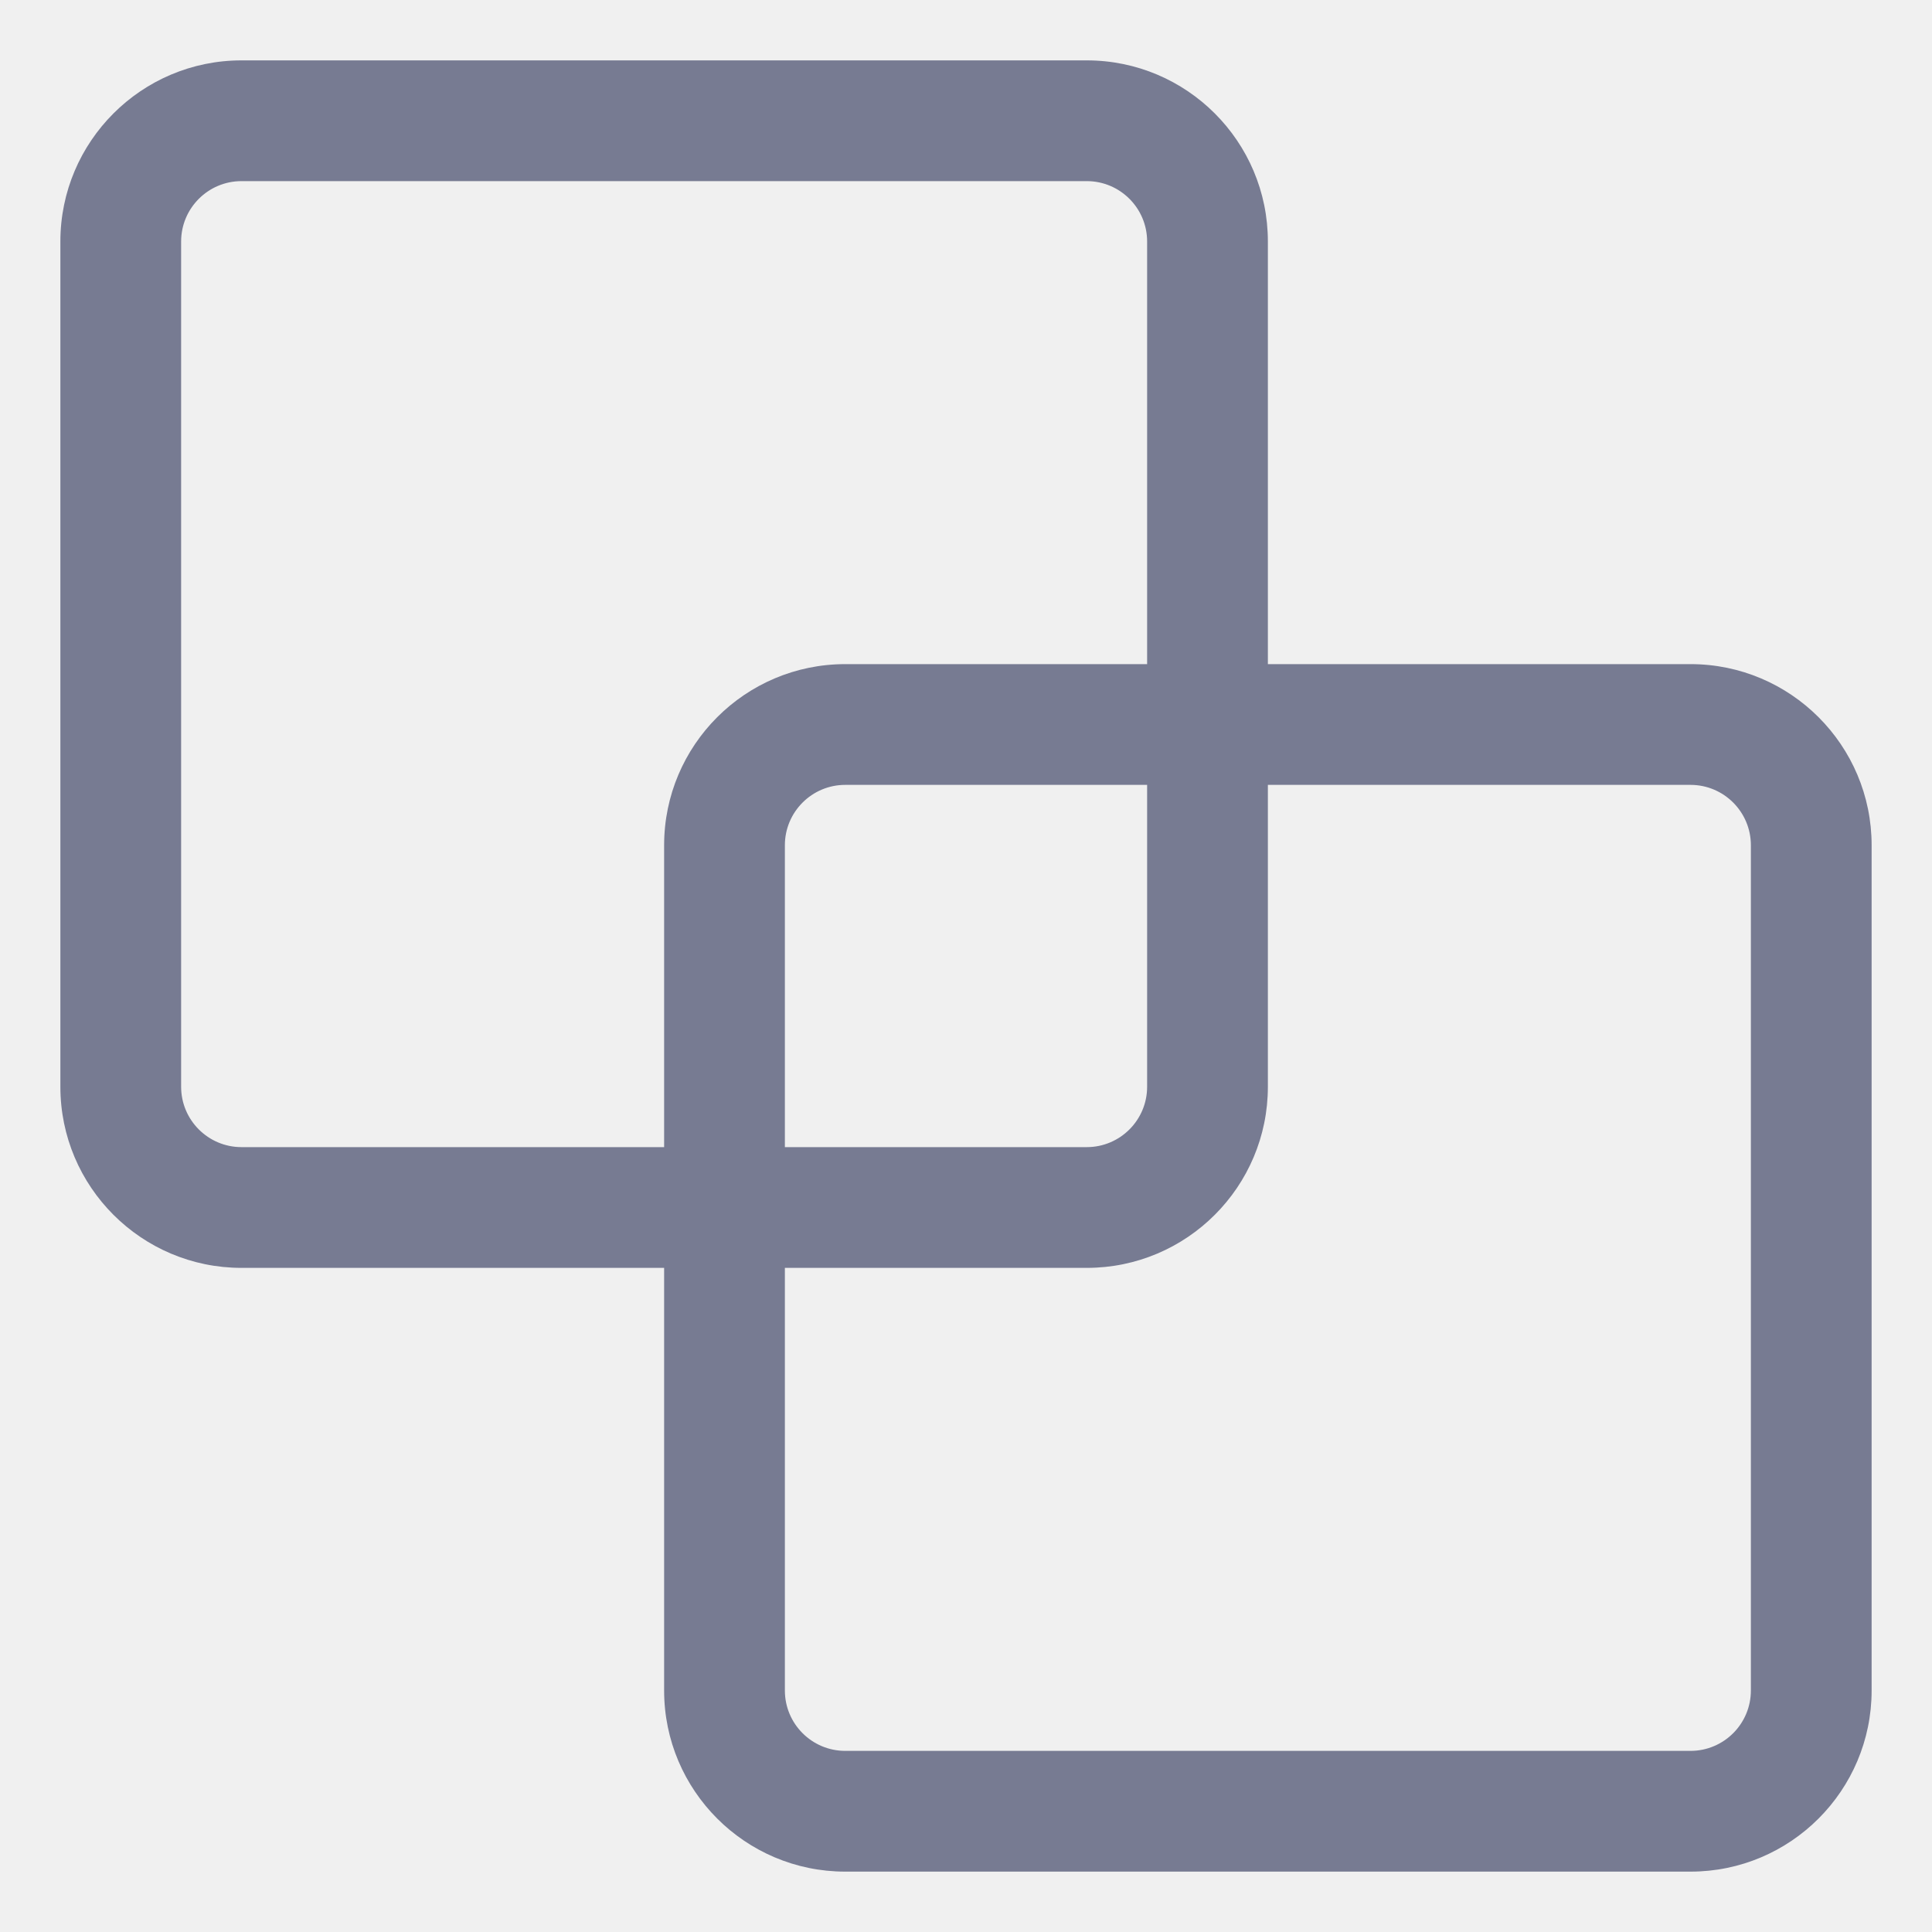
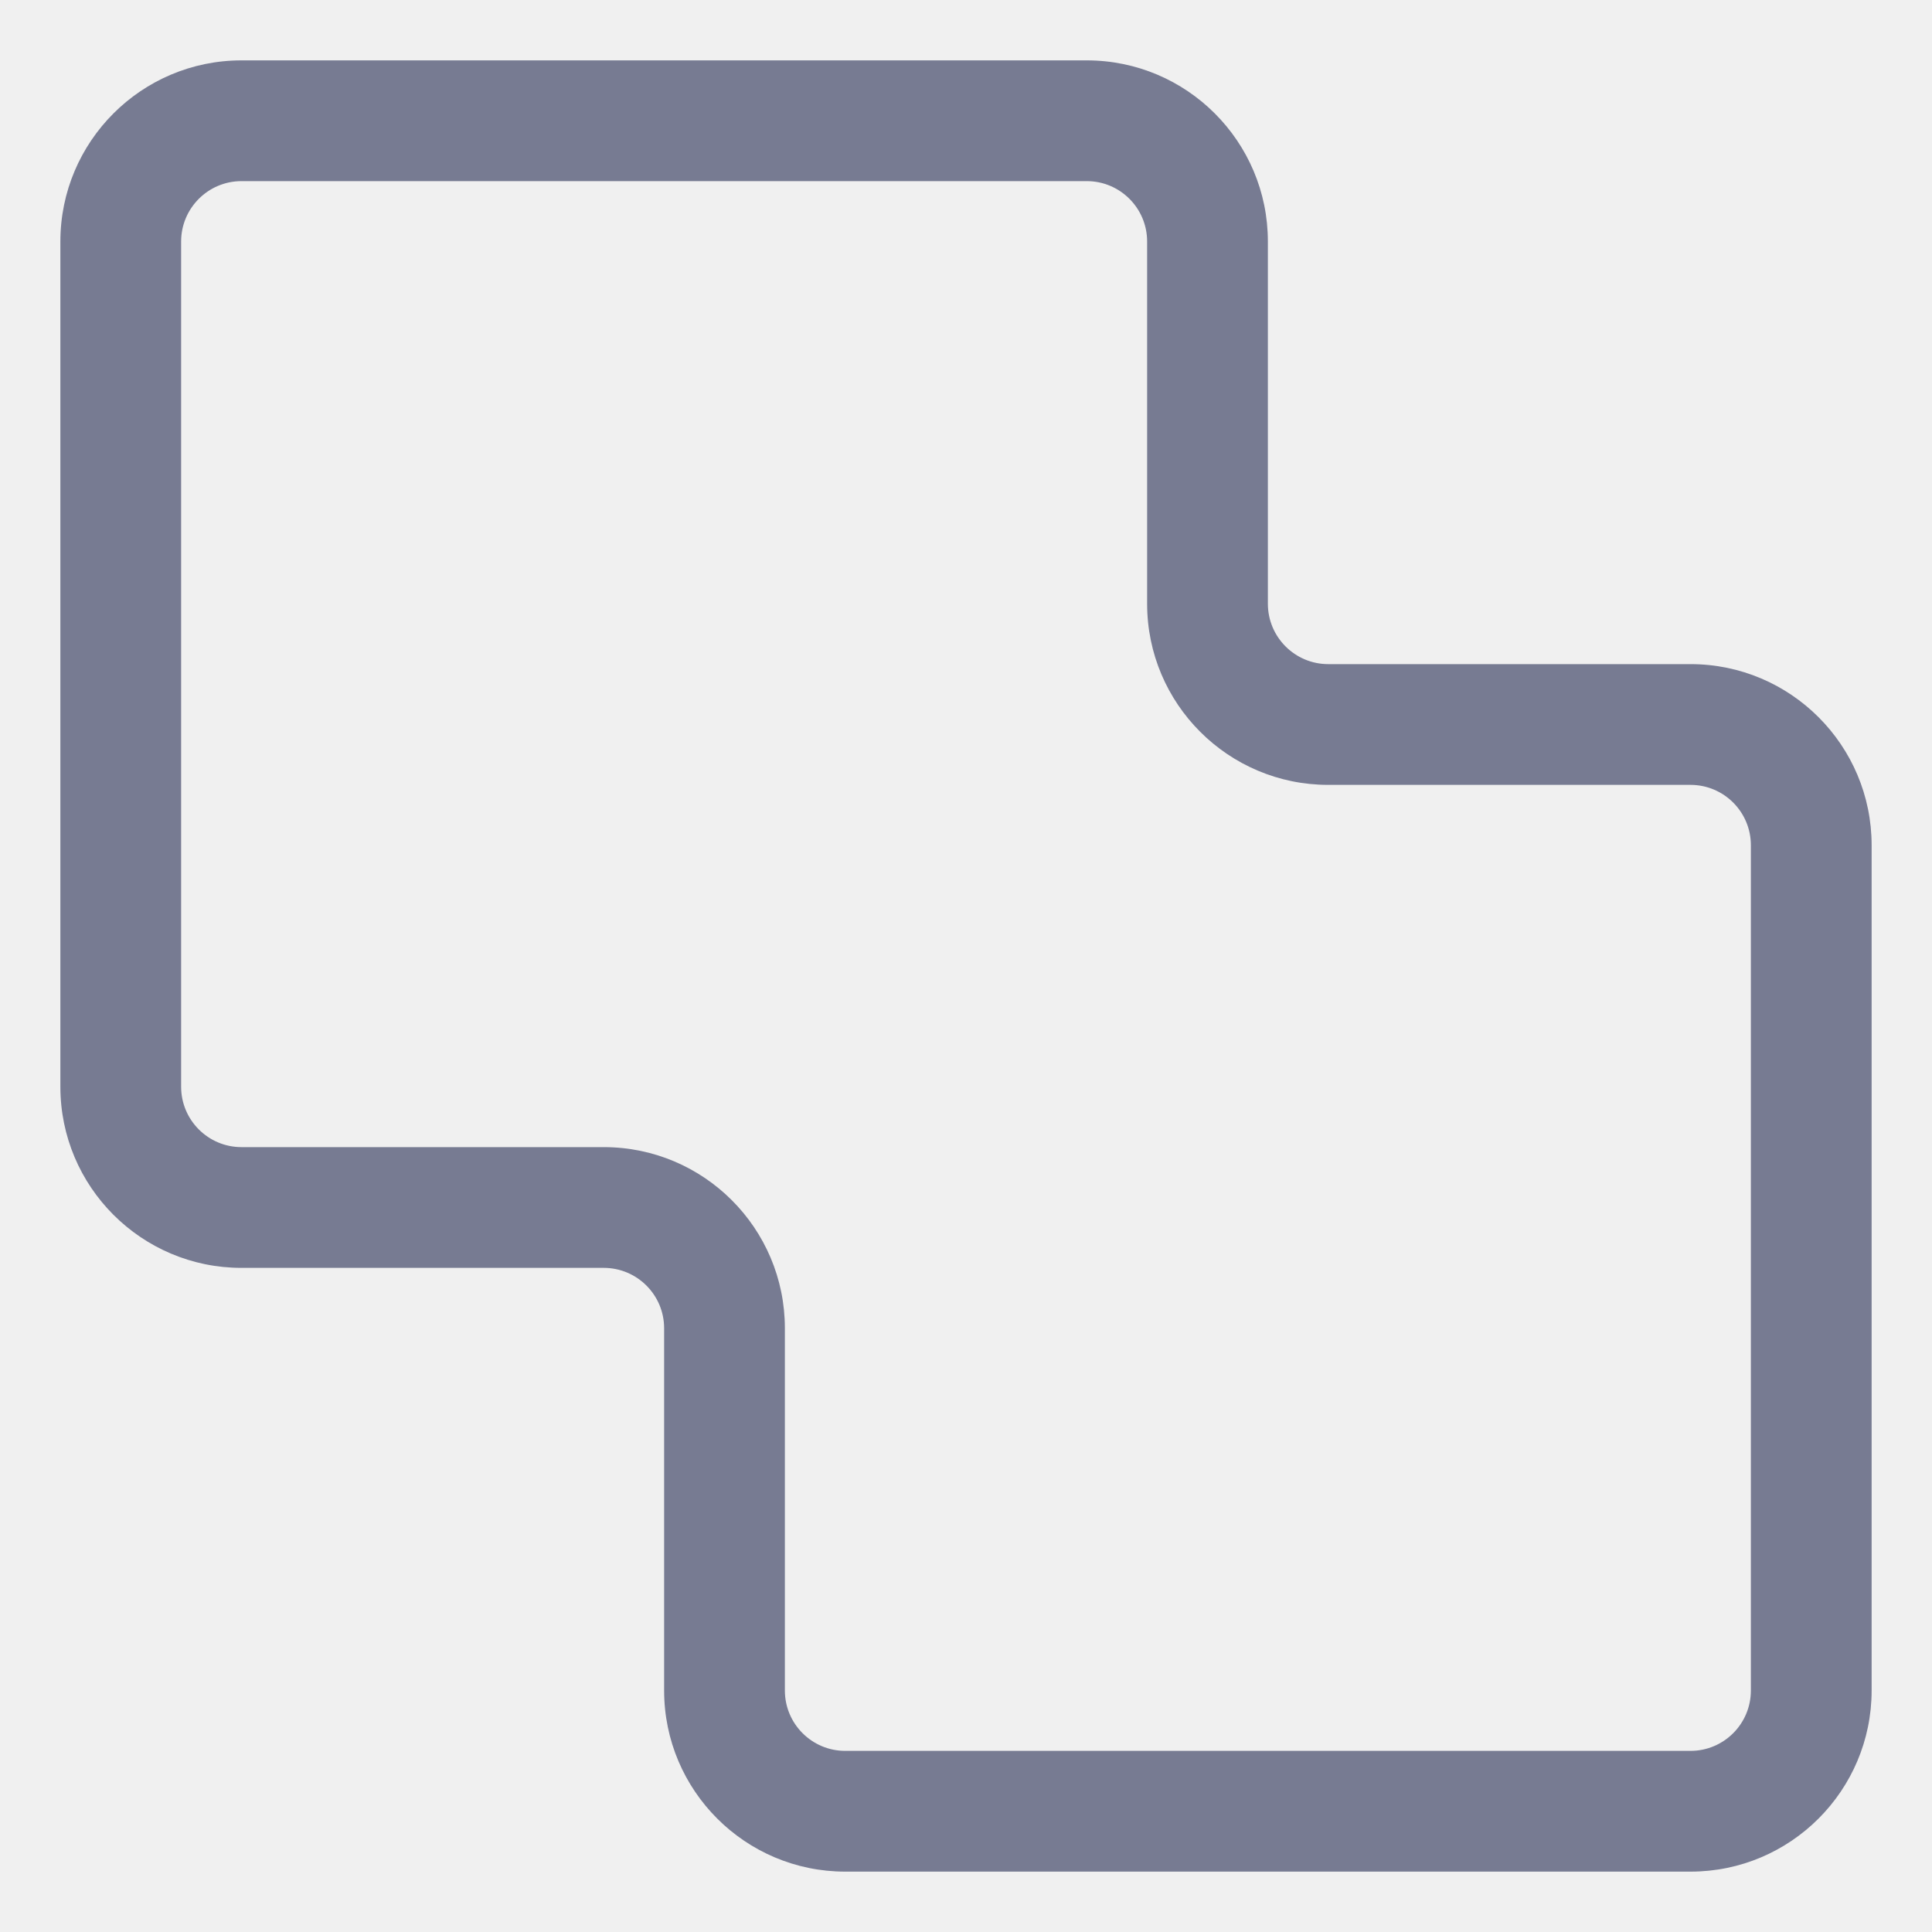
<svg xmlns="http://www.w3.org/2000/svg" width="16" height="16" viewBox="0 0 16 16" fill="none">
-   <path fill-rule="evenodd" clip-rule="evenodd" d="M2 0.5H9C9.828 0.5 10.5 1.172 10.5 2V5.5H14C14.828 5.5 15.5 6.172 15.5 7V14C15.5 14.828 14.828 15.5 14 15.5H7C6.172 15.5 5.5 14.828 5.5 14V10.5H2C1.172 10.5 0.5 9.828 0.5 9V2C0.5 1.172 1.172 0.5 2 0.5ZM9.5 5.5V2C9.5 1.724 9.276 1.5 9 1.5H2C1.724 1.5 1.5 1.724 1.5 2V9C1.5 9.276 1.724 9.5 2 9.5H5.5V7C5.5 6.172 6.172 5.5 7 5.5H9.5ZM6.5 9.5H9C9.276 9.5 9.5 9.276 9.5 9V6.5H7C6.724 6.5 6.5 6.724 6.5 7V9.5ZM6.5 10.5V14C6.5 14.276 6.724 14.5 7 14.5H14C14.276 14.5 14.5 14.276 14.5 14V7C14.5 6.724 14.276 6.5 14 6.5H10.5V9C10.5 9.828 9.828 10.5 9 10.5H6.5Z" fill="#777B92" />
+   <g clip-path="url(#clip0_13656_9940)">
+     <path fill-rule="evenodd" clip-rule="evenodd" d="M2 1.5C1.724 1.5 1.5 1.724 1.5 2V9C1.5 9.276 1.724 9.5 2 9.5H5C5.828 9.5 6.5 10.172 6.5 11V14C6.5 14.276 6.724 14.5 7 14.5H14C14.276 14.5 14.5 14.276 14.5 14V7C14.5 6.724 14.276 6.5 14 6.5H11C10.172 6.5 9.5 5.828 9.5 5V2C9.5 1.724 9.276 1.5 9 1.5H2ZM0.5 2C0.5 1.172 1.172 0.5 2 0.5H9C9.828 0.5 10.5 1.172 10.5 2V5C10.5 5.276 10.724 5.5 11 5.5H14C14.828 5.5 15.5 6.172 15.5 7V14C15.5 14.828 14.828 15.5 14 15.5H7C6.172 15.5 5.5 14.828 5.5 14V11C5.5 10.724 5.276 10.5 5 10.5H2C1.172 10.5 0.5 9.828 0.5 9V2Z" fill="#777B92" />
+   </g>
+   <defs>
+     <clipPath id="clip0_13656_9940">
+       <rect width="16" height="16" fill="white" transform="translate(16 16) rotate(-180)" />
+     </clipPath>
+   </defs>
</svg>
